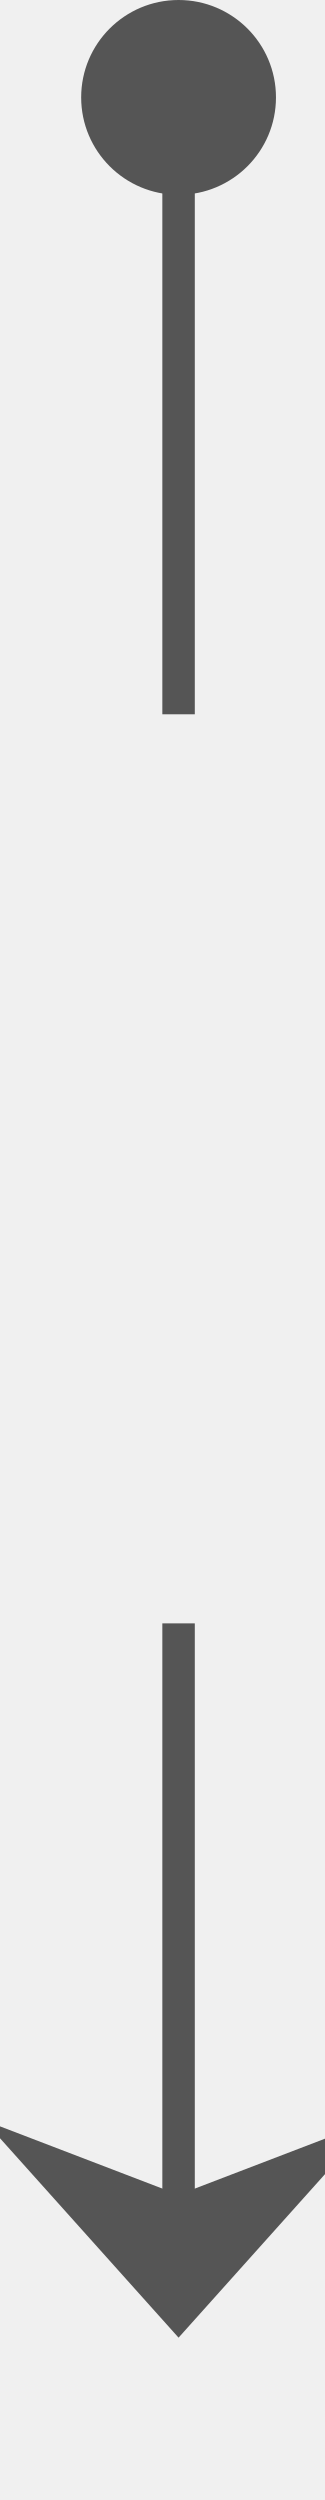
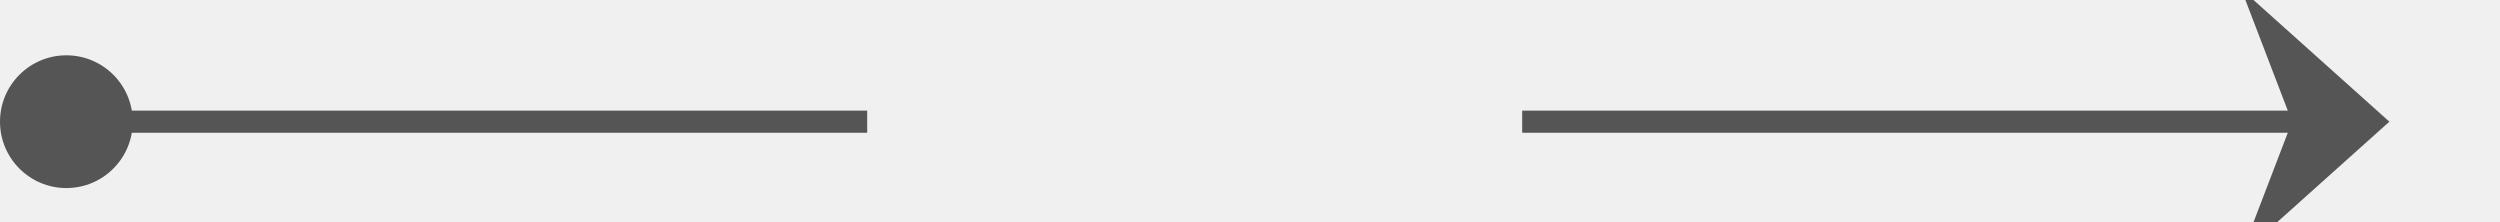
- <svg xmlns="http://www.w3.org/2000/svg" version="1.1" width="10px" height="77px" preserveAspectRatio="xMidYMin meet" viewBox="1014 238  8 77">
+ <svg xmlns="http://www.w3.org/2000/svg" version="1.1" width="113px" height="10px" preserveAspectRatio="xMinYMid meet" viewBox="1068 204  113 8">
  <defs>
-     <mask fill="white" id="clip452">
-       <path d="M 1002.827 260  L 1033.174 260  L 1033.174 288  L 1002.827 288  Z M 1002 229  L 1034 229  L 1034 326  L 1002 326  Z " fill-rule="evenodd" />
+     <mask fill="white" id="clip597">
+       <path d="M 1107.197 194  L 1136.803 194  L 1136.803 222  L 1107.197 222  Z M 1059 192  L 1192 192  L 1192 224  L 1059 224  Z " fill-rule="evenodd" />
    </mask>
  </defs>
-   <path d="M 1018.5 260  L 1018.5 239  M 1018.5 288  L 1018.5 309  " stroke-width="1" stroke="#555555" fill="none" />
-   <path d="M 1018.5 238  A 3 3 0 0 0 1015.5 241 A 3 3 0 0 0 1018.5 244 A 3 3 0 0 0 1021.5 241 A 3 3 0 0 0 1018.5 238 Z M 1012.5 303.3  L 1018.5 310  L 1024.5 303.3  L 1018.5 305.6  L 1012.5 303.3  Z " fill-rule="nonzero" fill="#555555" stroke="none" mask="url(#clip452)" />
+   <path d="M 1107.197 208.5  L 1069 208.5  M 1136.803 208.5  L 1175 208.5  " stroke-width="1" stroke="#555555" fill="none" />
+   <path d="M 1071 205.5  A 3 3 0 0 0 1068 208.5 A 3 3 0 0 0 1071 211.5 A 3 3 0 0 0 1074 208.5 A 3 3 0 0 0 1071 205.5 Z M 1169.3 214.5  L 1176 208.5  L 1169.3 202.5  L 1171.6 208.5  L 1169.3 214.5  Z " fill-rule="nonzero" fill="#555555" stroke="none" mask="url(#clip597)" />
</svg>
